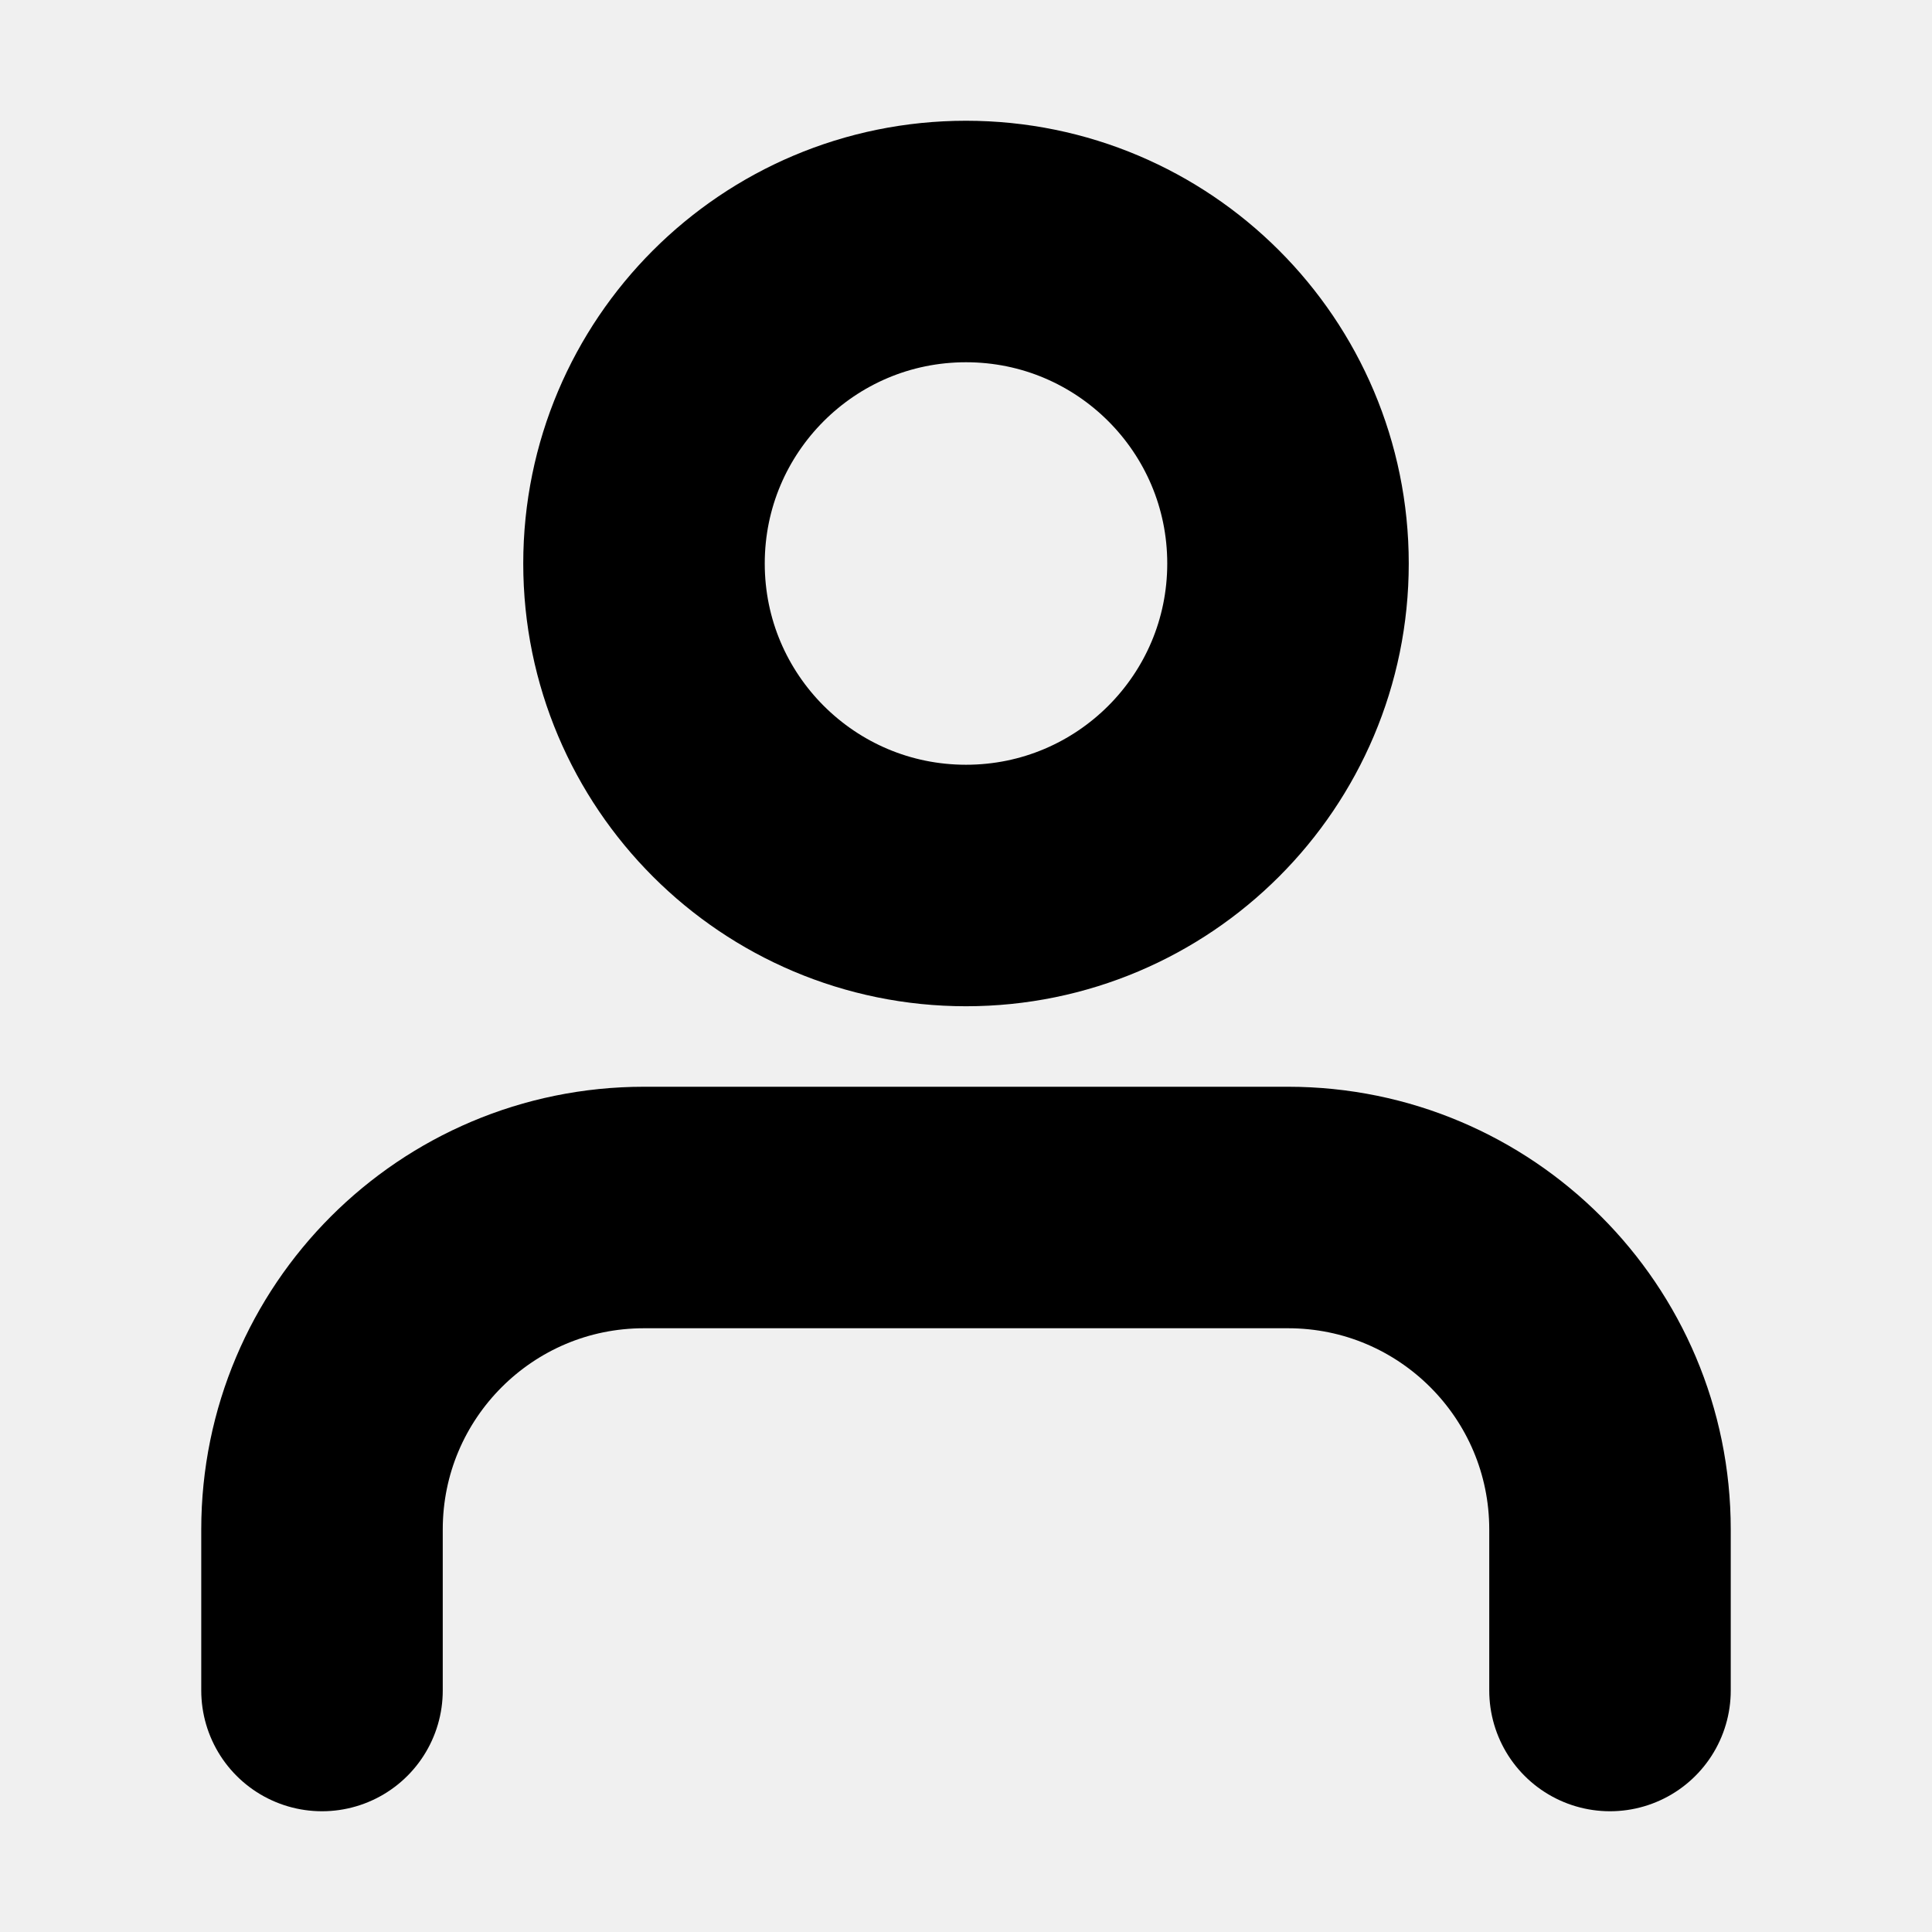
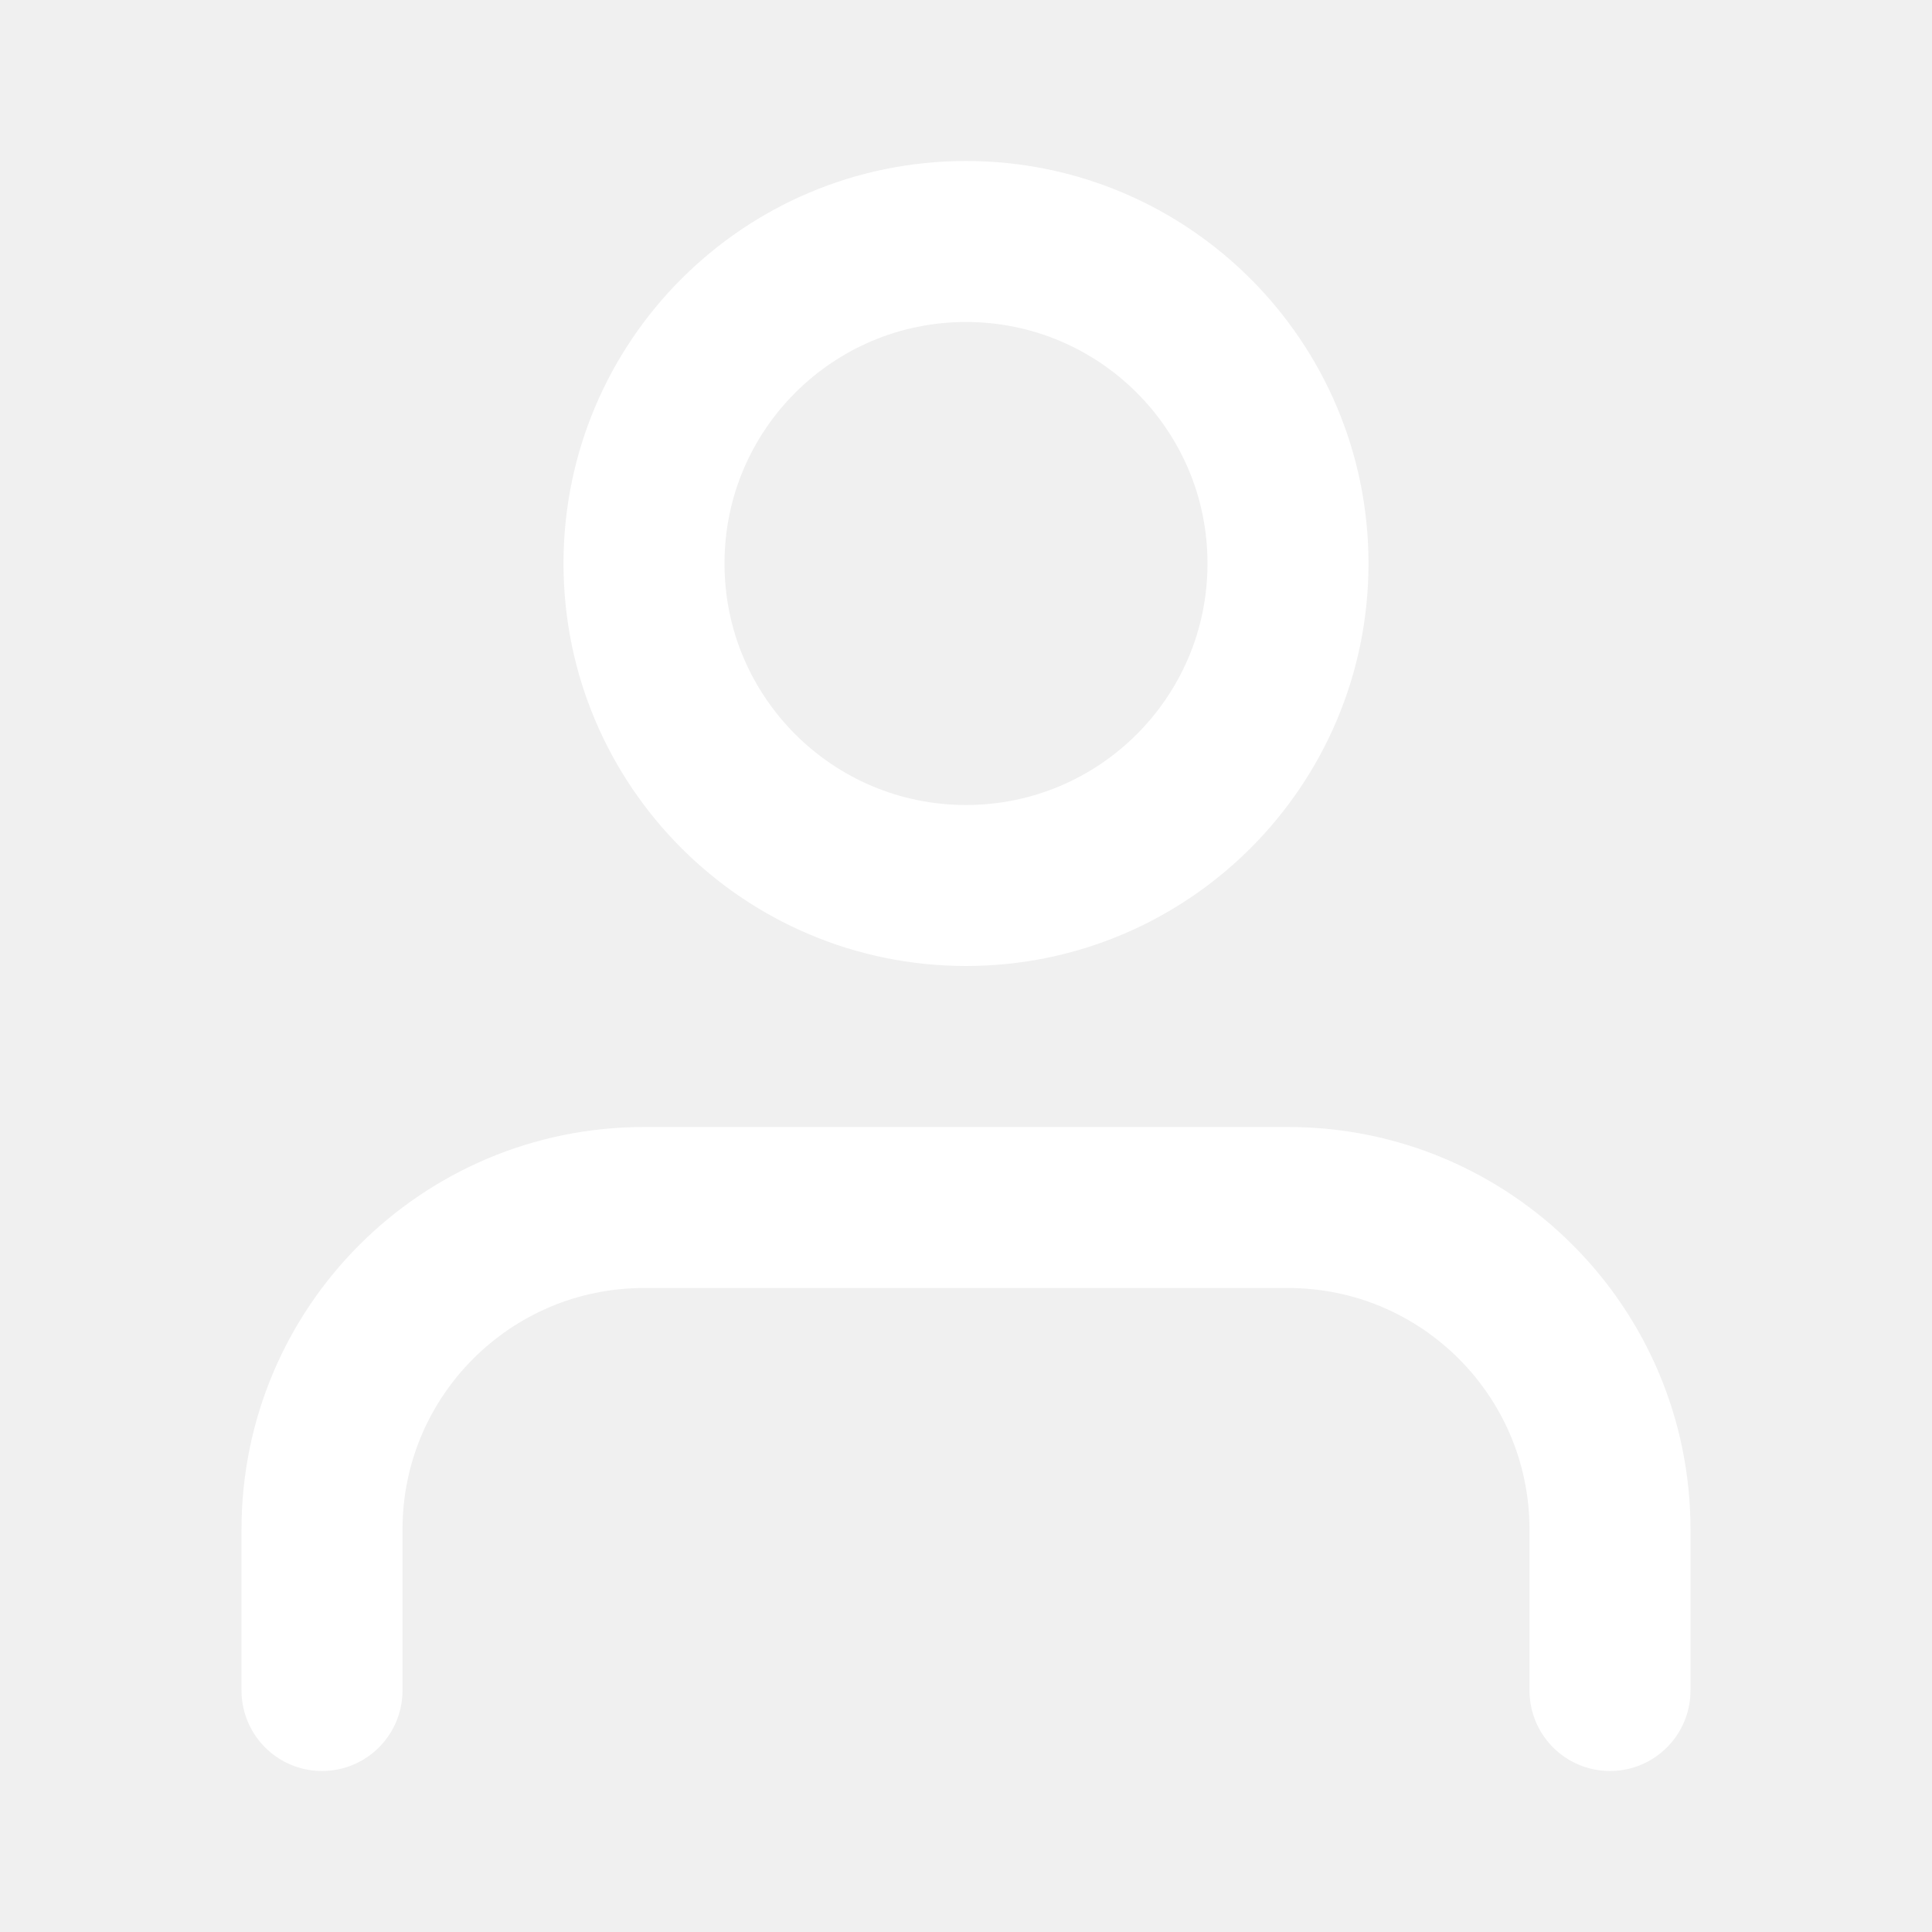
- <svg xmlns="http://www.w3.org/2000/svg" width="32" height="32" viewBox="0 0 24 24" fill="none" stroke="currentColor" stroke-width="3" stroke-linecap="round" stroke-linejoin="round" class="feather feather-user">
+ <svg xmlns="http://www.w3.org/2000/svg" width="32" height="32" viewBox="0 0 24 24" fill="none" stroke="#ffffff" stroke-width="2" stroke-linecap="round" stroke-linejoin="round" class="feather feather-user">
  <path d="M20 21v-2a4 4 0 0 0-4-4H8a4 4 0 0 0-4 4v2" />
  <circle cx="12" cy="7" r="4" />
</svg>
